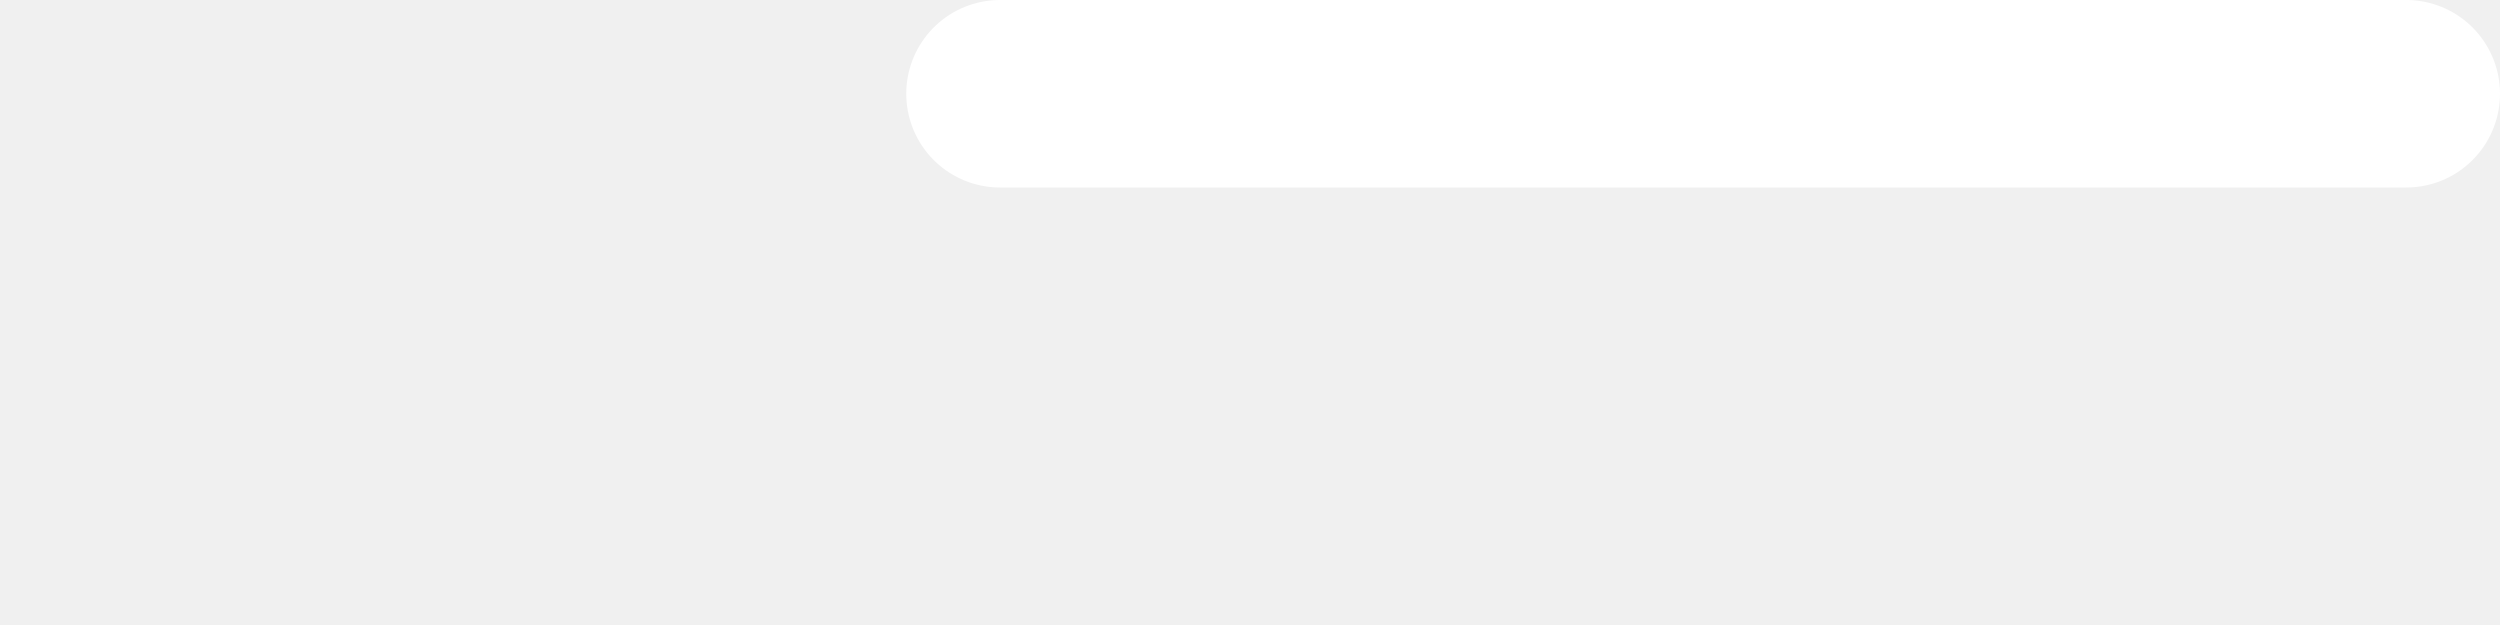
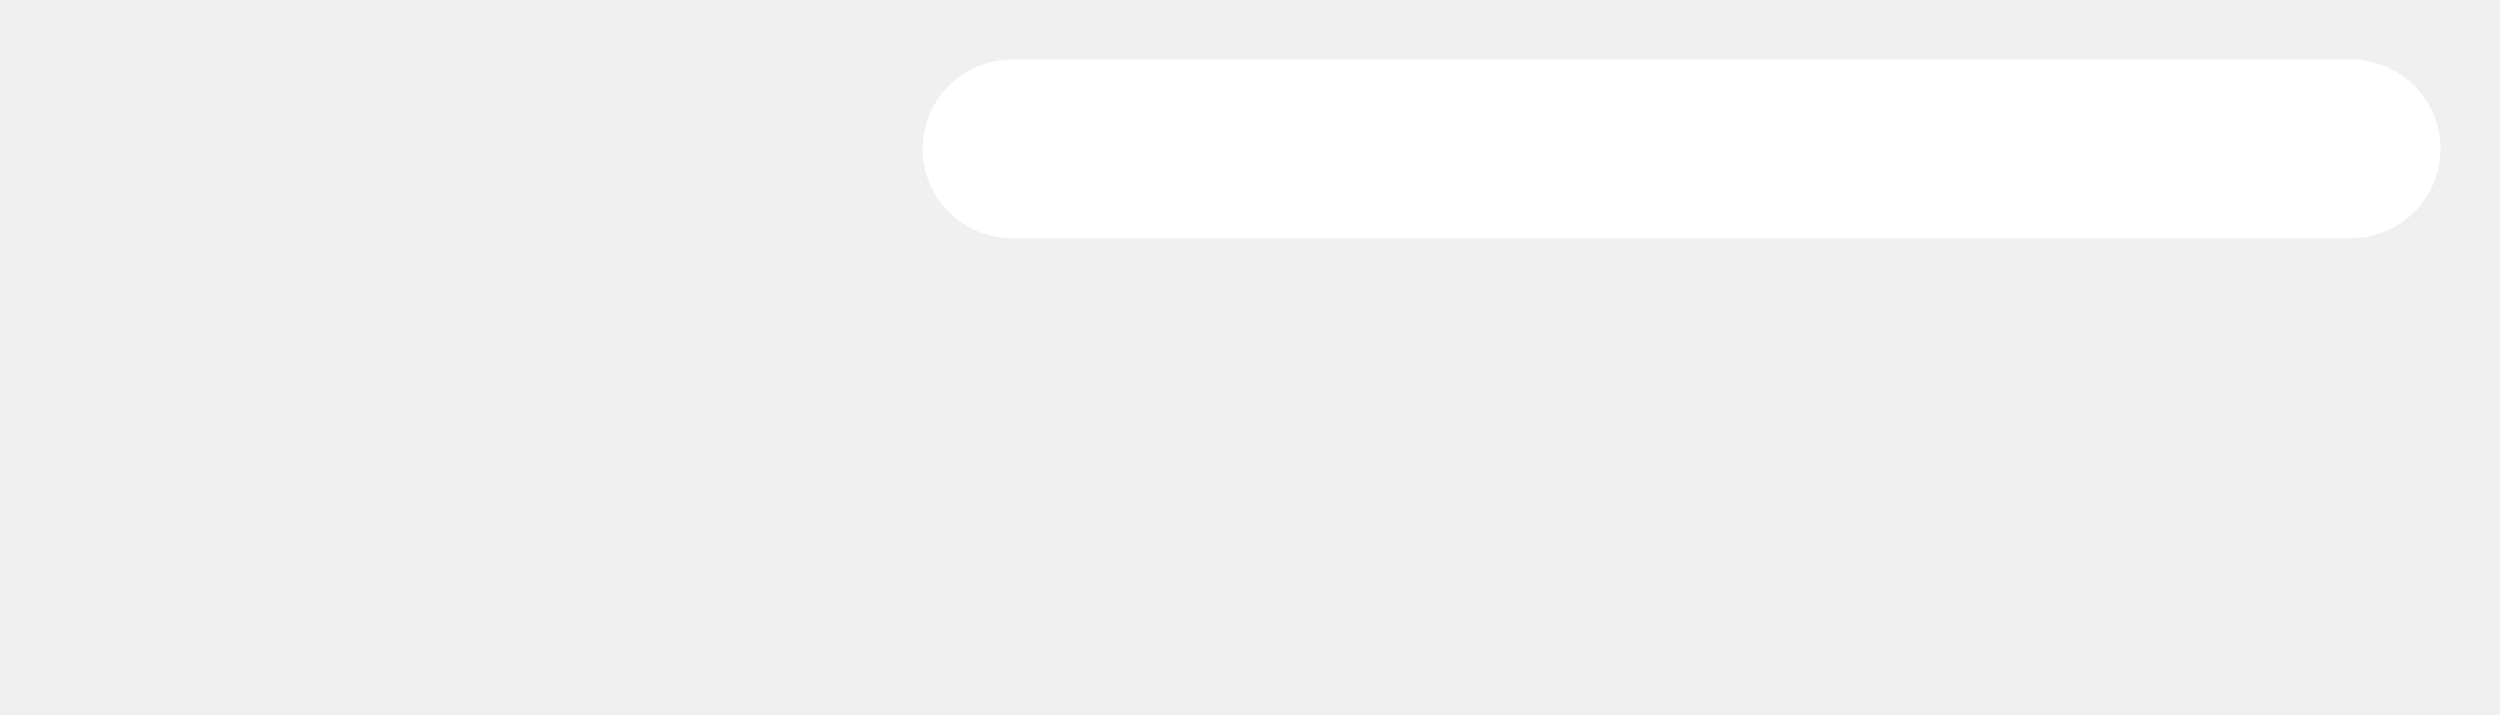
- <svg xmlns="http://www.w3.org/2000/svg" width="200" height="50" version="1.1" id="svg6" xml:space="preserve">
+ <svg xmlns="http://www.w3.org/2000/svg" width="210" height="60" version="1.1" id="svg6" xml:space="preserve">
  <defs id="defs6" />
-   <path style="font-variation-settings:normal;fill:none;fill-opacity:1;stroke:#ffffff;stroke-width:15;stroke-linecap:round;stroke-linejoin:round;stroke-miterlimit:4;stroke-dasharray:none;stroke-dashoffset:0;stroke-opacity:1;stop-color:#000000" d="M 192.5,7.5 H 80" id="path1" />
+   <path style="font-variation-settings:normal;fill:none;fill-opacity:1;stroke:#ffffff;stroke-width:15;stroke-linecap:round;stroke-linejoin:round;stroke-miterlimit:4;stroke-dasharray:none;stroke-dashoffset:0;stroke-opacity:1;stop-color:#000000" d="M 197.5,12.5 H 85" id="path1" />
</svg>
